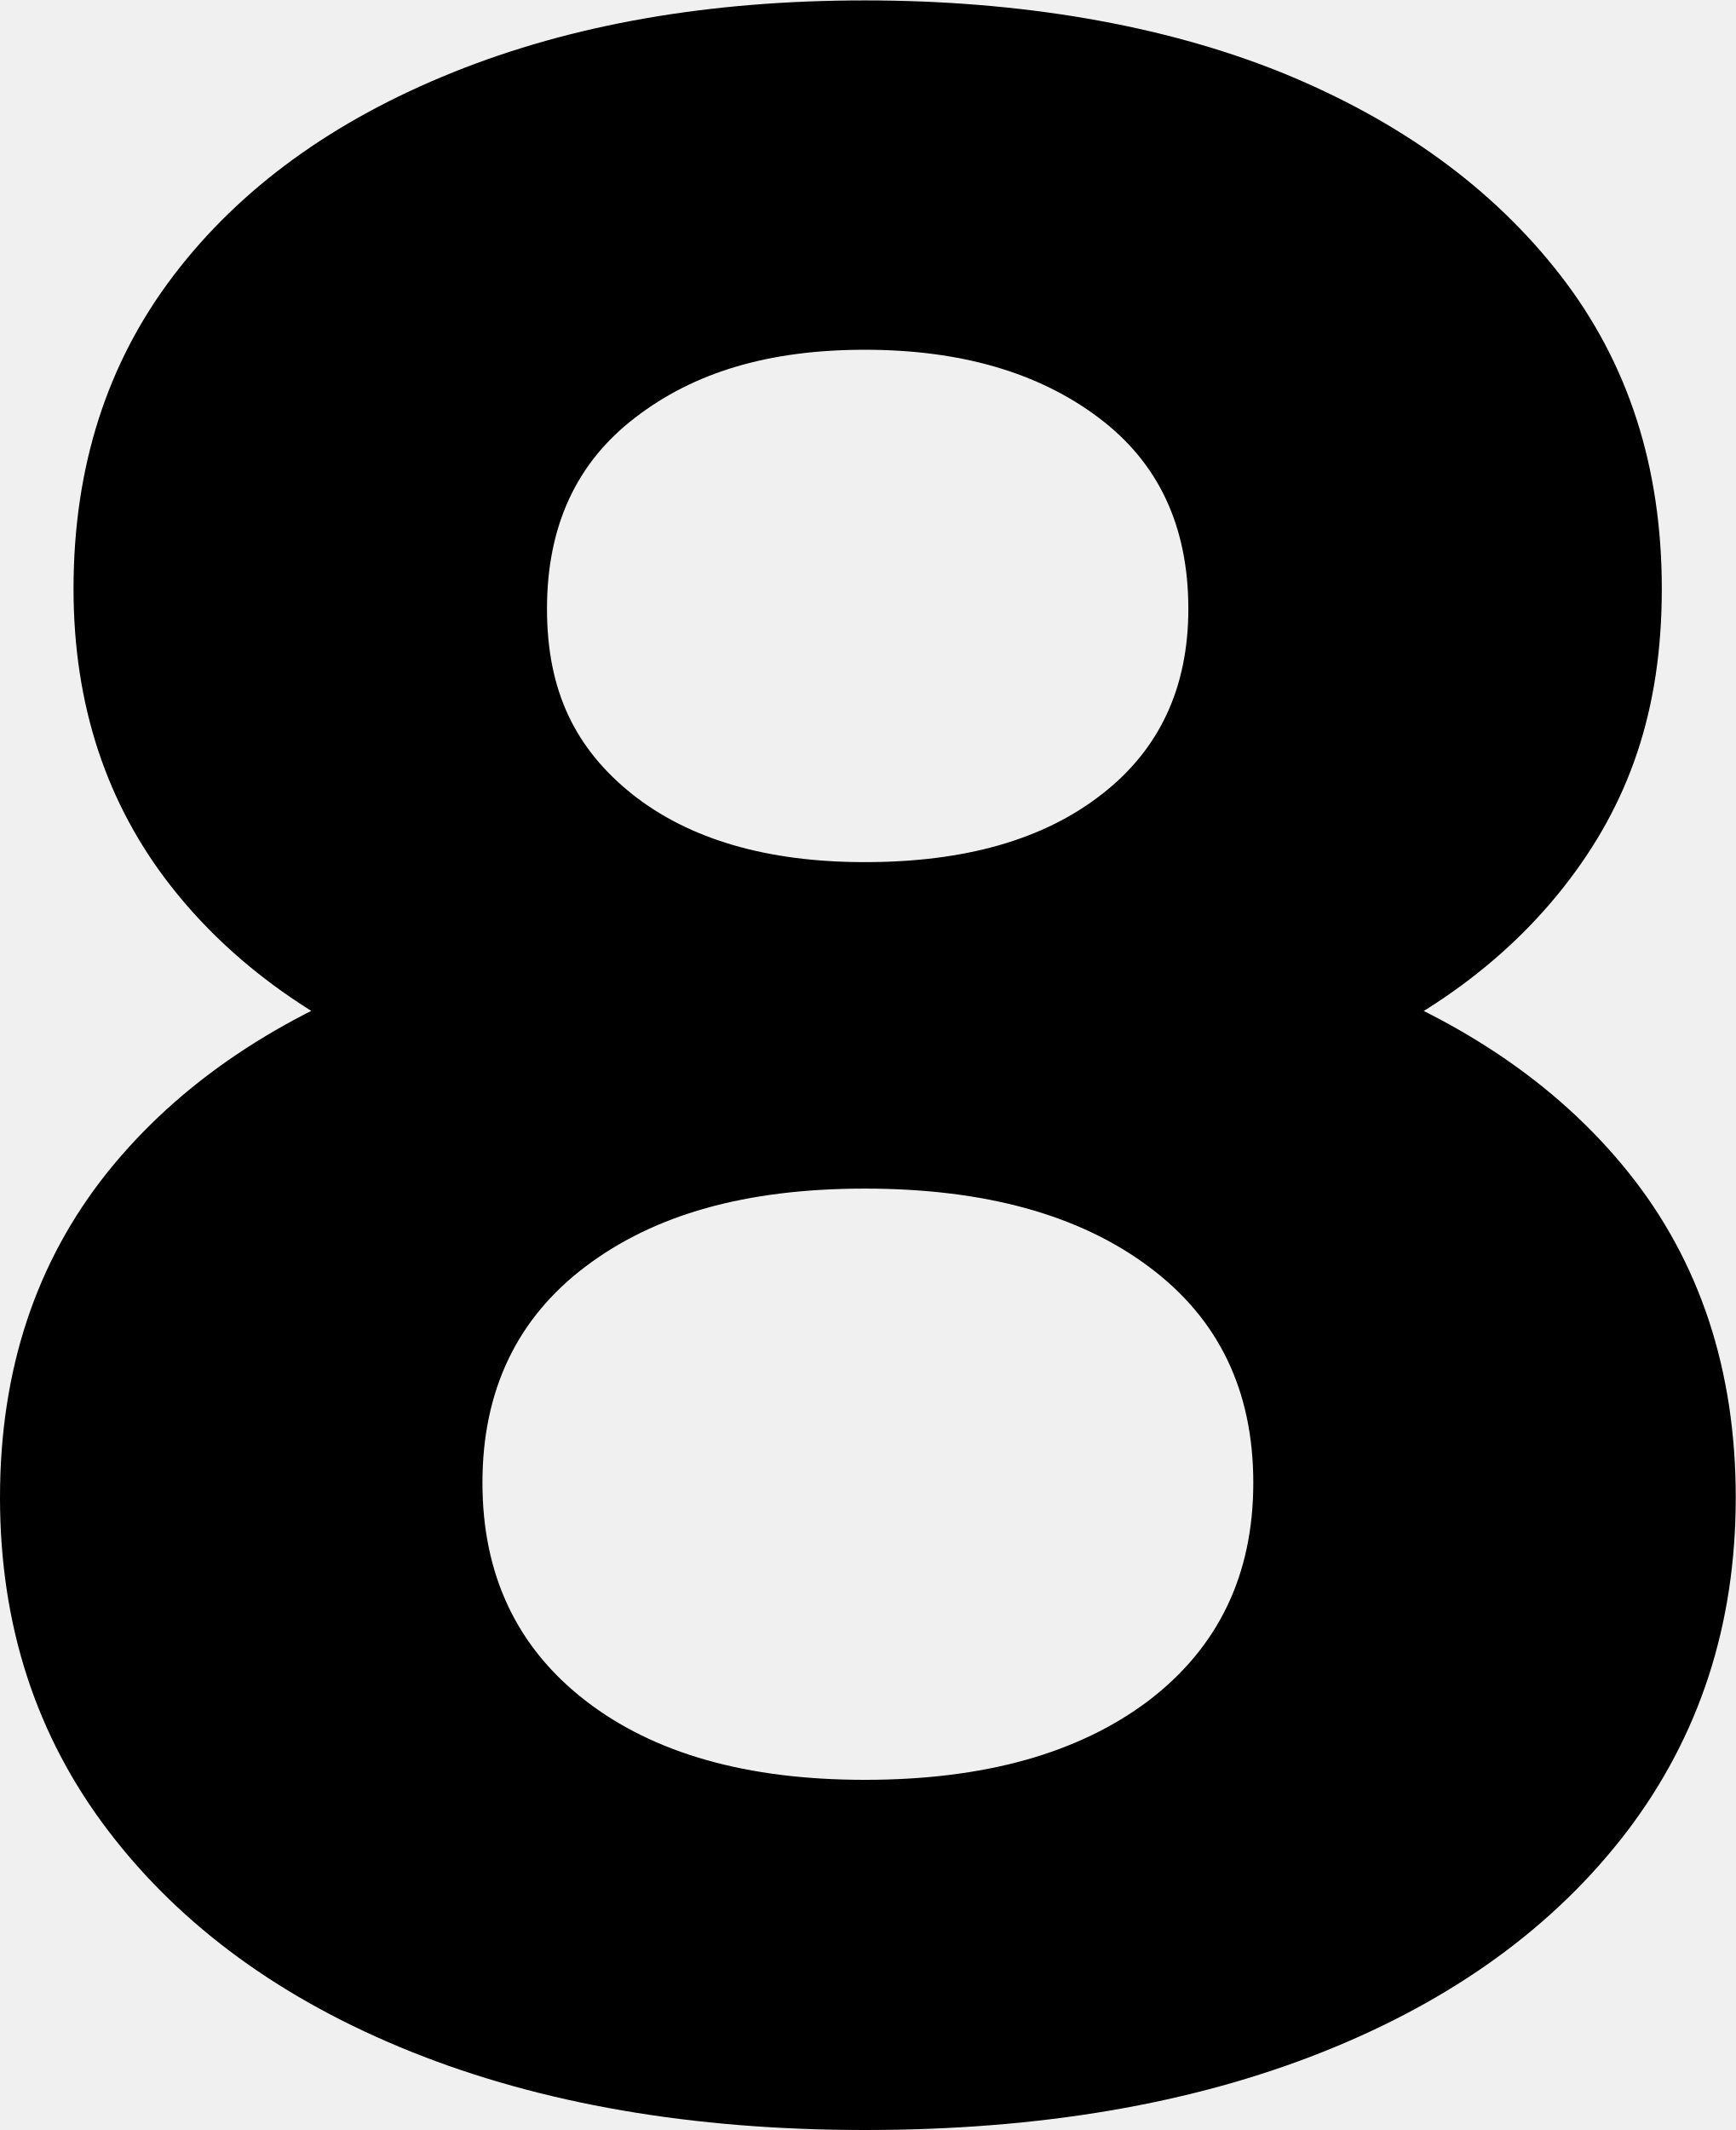
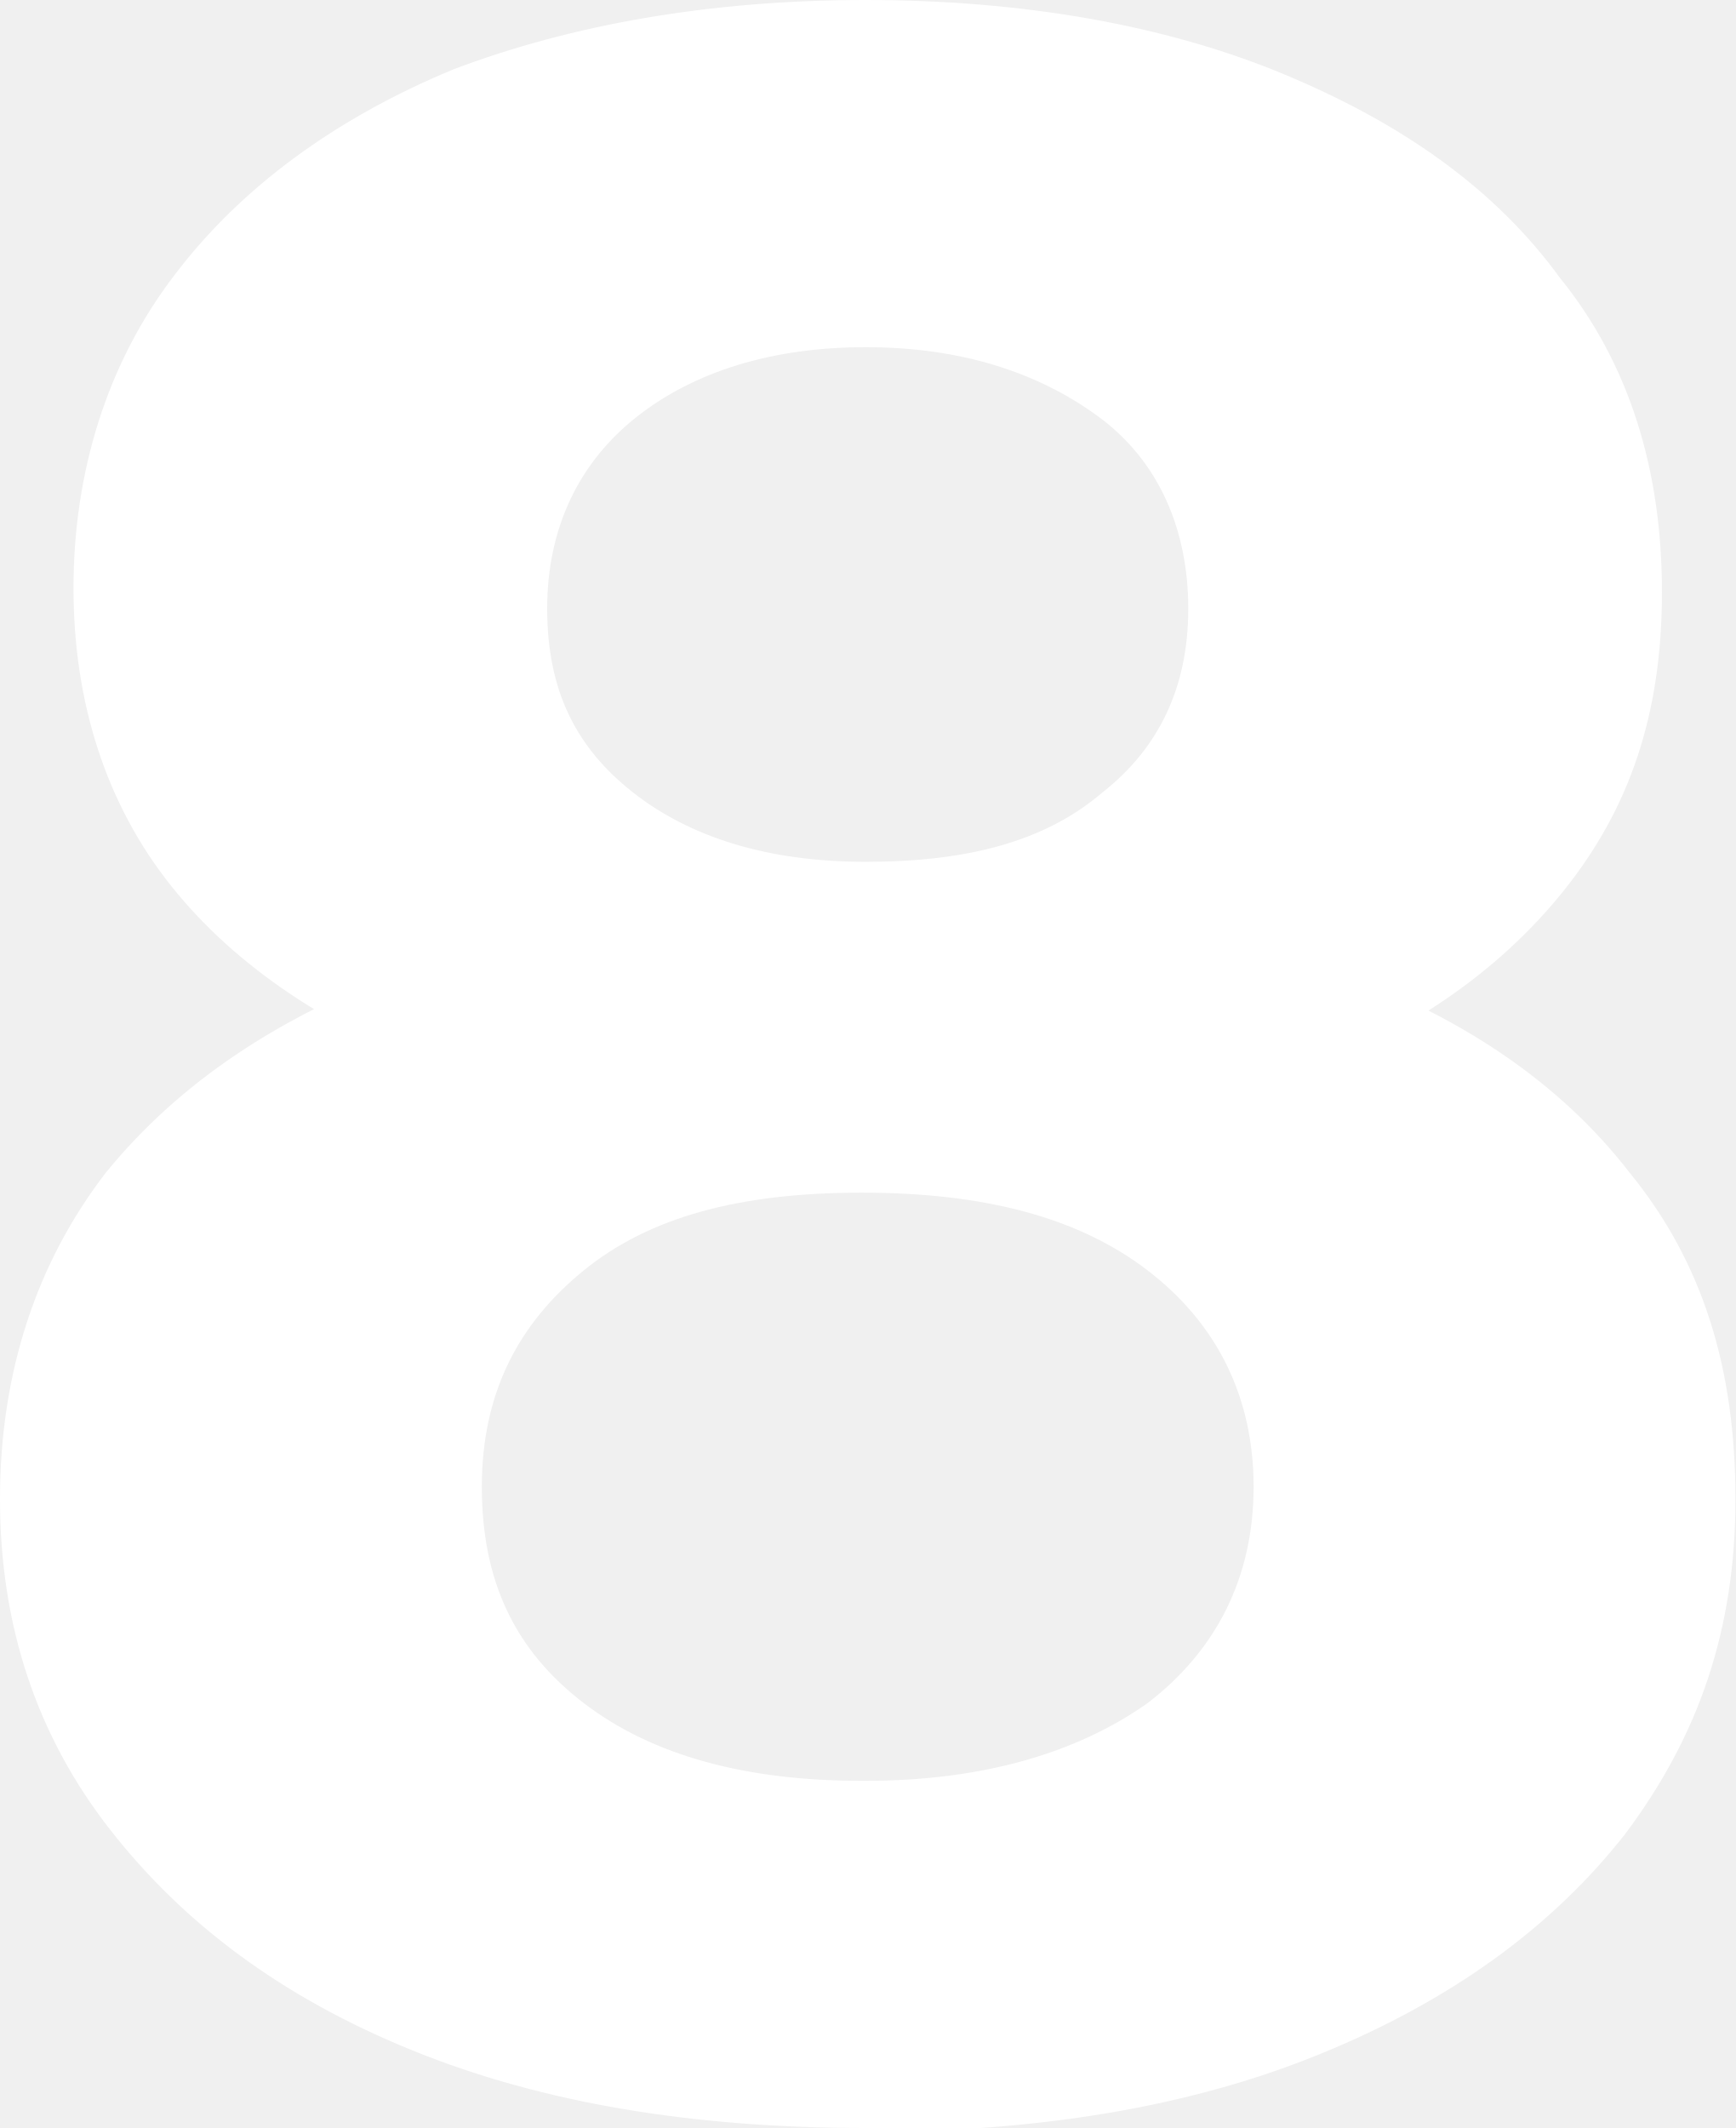
- <svg xmlns="http://www.w3.org/2000/svg" id="Livello_2" viewBox="0 0 42.48 52.13">
+ <svg xmlns="http://www.w3.org/2000/svg" id="Livello_2" version="1.1" viewBox="0 0 42.5 52.1">
+   <defs>
+     <style>
+       .st0 {
+         fill: #fff;
+       }
+     </style>
+   </defs>
  <g id="Livello_1-2">
-     <path d="M21.17,52.13c-4.22,0-7.92-.64-11.09-1.91-3.17-1.27-5.64-3.07-7.42-5.4-1.78-2.33-2.66-5.05-2.66-8.17s.88-5.77,2.63-7.96c1.75-2.18,4.21-3.84,7.38-4.97,3.17-1.13,6.89-1.69,11.16-1.69s8.08.56,11.27,1.69c3.19,1.13,5.66,2.78,7.42,4.97,1.75,2.18,2.63,4.84,2.63,7.96s-.89,5.84-2.66,8.17c-1.78,2.33-4.26,4.13-7.45,5.4-3.19,1.27-6.92,1.91-11.2,1.91ZM21.17,27.94c-3.89,0-7.28-.53-10.19-1.58-2.9-1.06-5.16-2.6-6.77-4.64-1.61-2.04-2.41-4.48-2.41-7.31,0-2.98.82-5.53,2.45-7.67,1.63-2.14,3.91-3.79,6.84-4.97,2.93-1.18,6.29-1.76,10.08-1.76s7.28.59,10.19,1.76c2.9,1.18,5.18,2.83,6.84,4.97,1.66,2.14,2.48,4.69,2.48,7.67s-.8,5.27-2.41,7.31c-1.61,2.04-3.88,3.59-6.8,4.64-2.93,1.06-6.36,1.58-10.3,1.58ZM21.17,43.56c2.93,0,5.24-.65,6.95-1.94,1.7-1.3,2.56-3.07,2.56-5.33s-.85-4.02-2.56-5.29c-1.7-1.27-4.02-1.91-6.95-1.91s-5.16.64-6.84,1.91c-1.68,1.27-2.52,3.04-2.52,5.29s.84,4.03,2.52,5.33c1.68,1.3,3.96,1.94,6.84,1.94ZM21.17,21.1c2.45,0,4.38-.55,5.8-1.66,1.42-1.1,2.12-2.62,2.12-4.54,0-2.02-.73-3.58-2.2-4.68-1.46-1.1-3.37-1.66-5.72-1.66s-4.18.55-5.62,1.66c-1.44,1.1-2.16,2.66-2.16,4.68s.7,3.43,2.09,4.54c1.39,1.1,3.29,1.66,5.69,1.66Z" />
+     <path class="st0" d="M21.2,52.1c-4.2,0-7.9-.6-11.1-1.9s-5.6-3.1-7.4-5.4C.9,42.5,0,39.8,0,36.7s.9-5.8,2.6-8c1.8-2.2,4.2-3.8,7.4-5s6.9-1.7,11.2-1.7,8.1.6,11.3,1.7c3.2,1.1,5.7,2.8,7.4,5,1.8,2.2,2.6,4.8,2.6,8s-.9,5.8-2.7,8.2c-1.8,2.3-4.3,4.1-7.5,5.4-3.2,1.3-6.9,1.9-11.2,1.9h0ZM21.2,27.9c-3.9,0-7.3-.5-10.2-1.6-2.9-1.1-5.2-2.6-6.8-4.6-1.6-2-2.4-4.5-2.4-7.3s.8-5.5,2.5-7.7c1.6-2.1,3.9-3.8,6.8-5C14,.6,17.4,0,21.2,0s7.3.6,10.2,1.8c2.9,1.2,5.2,2.8,6.8,5,1.7,2.1,2.5,4.7,2.5,7.7s-.8,5.3-2.4,7.3c-1.6,2-3.9,3.6-6.8,4.6-2.9,1.1-6.4,1.6-10.3,1.6ZM21.2,43.6c2.9,0,5.2-.7,6.9-1.9,1.7-1.3,2.6-3.1,2.6-5.3s-.9-4-2.6-5.3c-1.7-1.3-4-1.9-7-1.9s-5.2.6-6.8,1.9-2.5,3-2.5,5.3.8,4,2.5,5.3c1.7,1.3,4,1.9,6.8,1.9ZM21.2,21.1c2.5,0,4.4-.5,5.8-1.7,1.4-1.1,2.1-2.6,2.1-4.5s-.7-3.6-2.2-4.7c-1.5-1.1-3.4-1.7-5.7-1.7s-4.2.6-5.6,1.7c-1.4,1.1-2.2,2.7-2.2,4.7s.7,3.4,2.1,4.5c1.4,1.1,3.3,1.7,5.7,1.7Z" />
  </g>
</svg>
